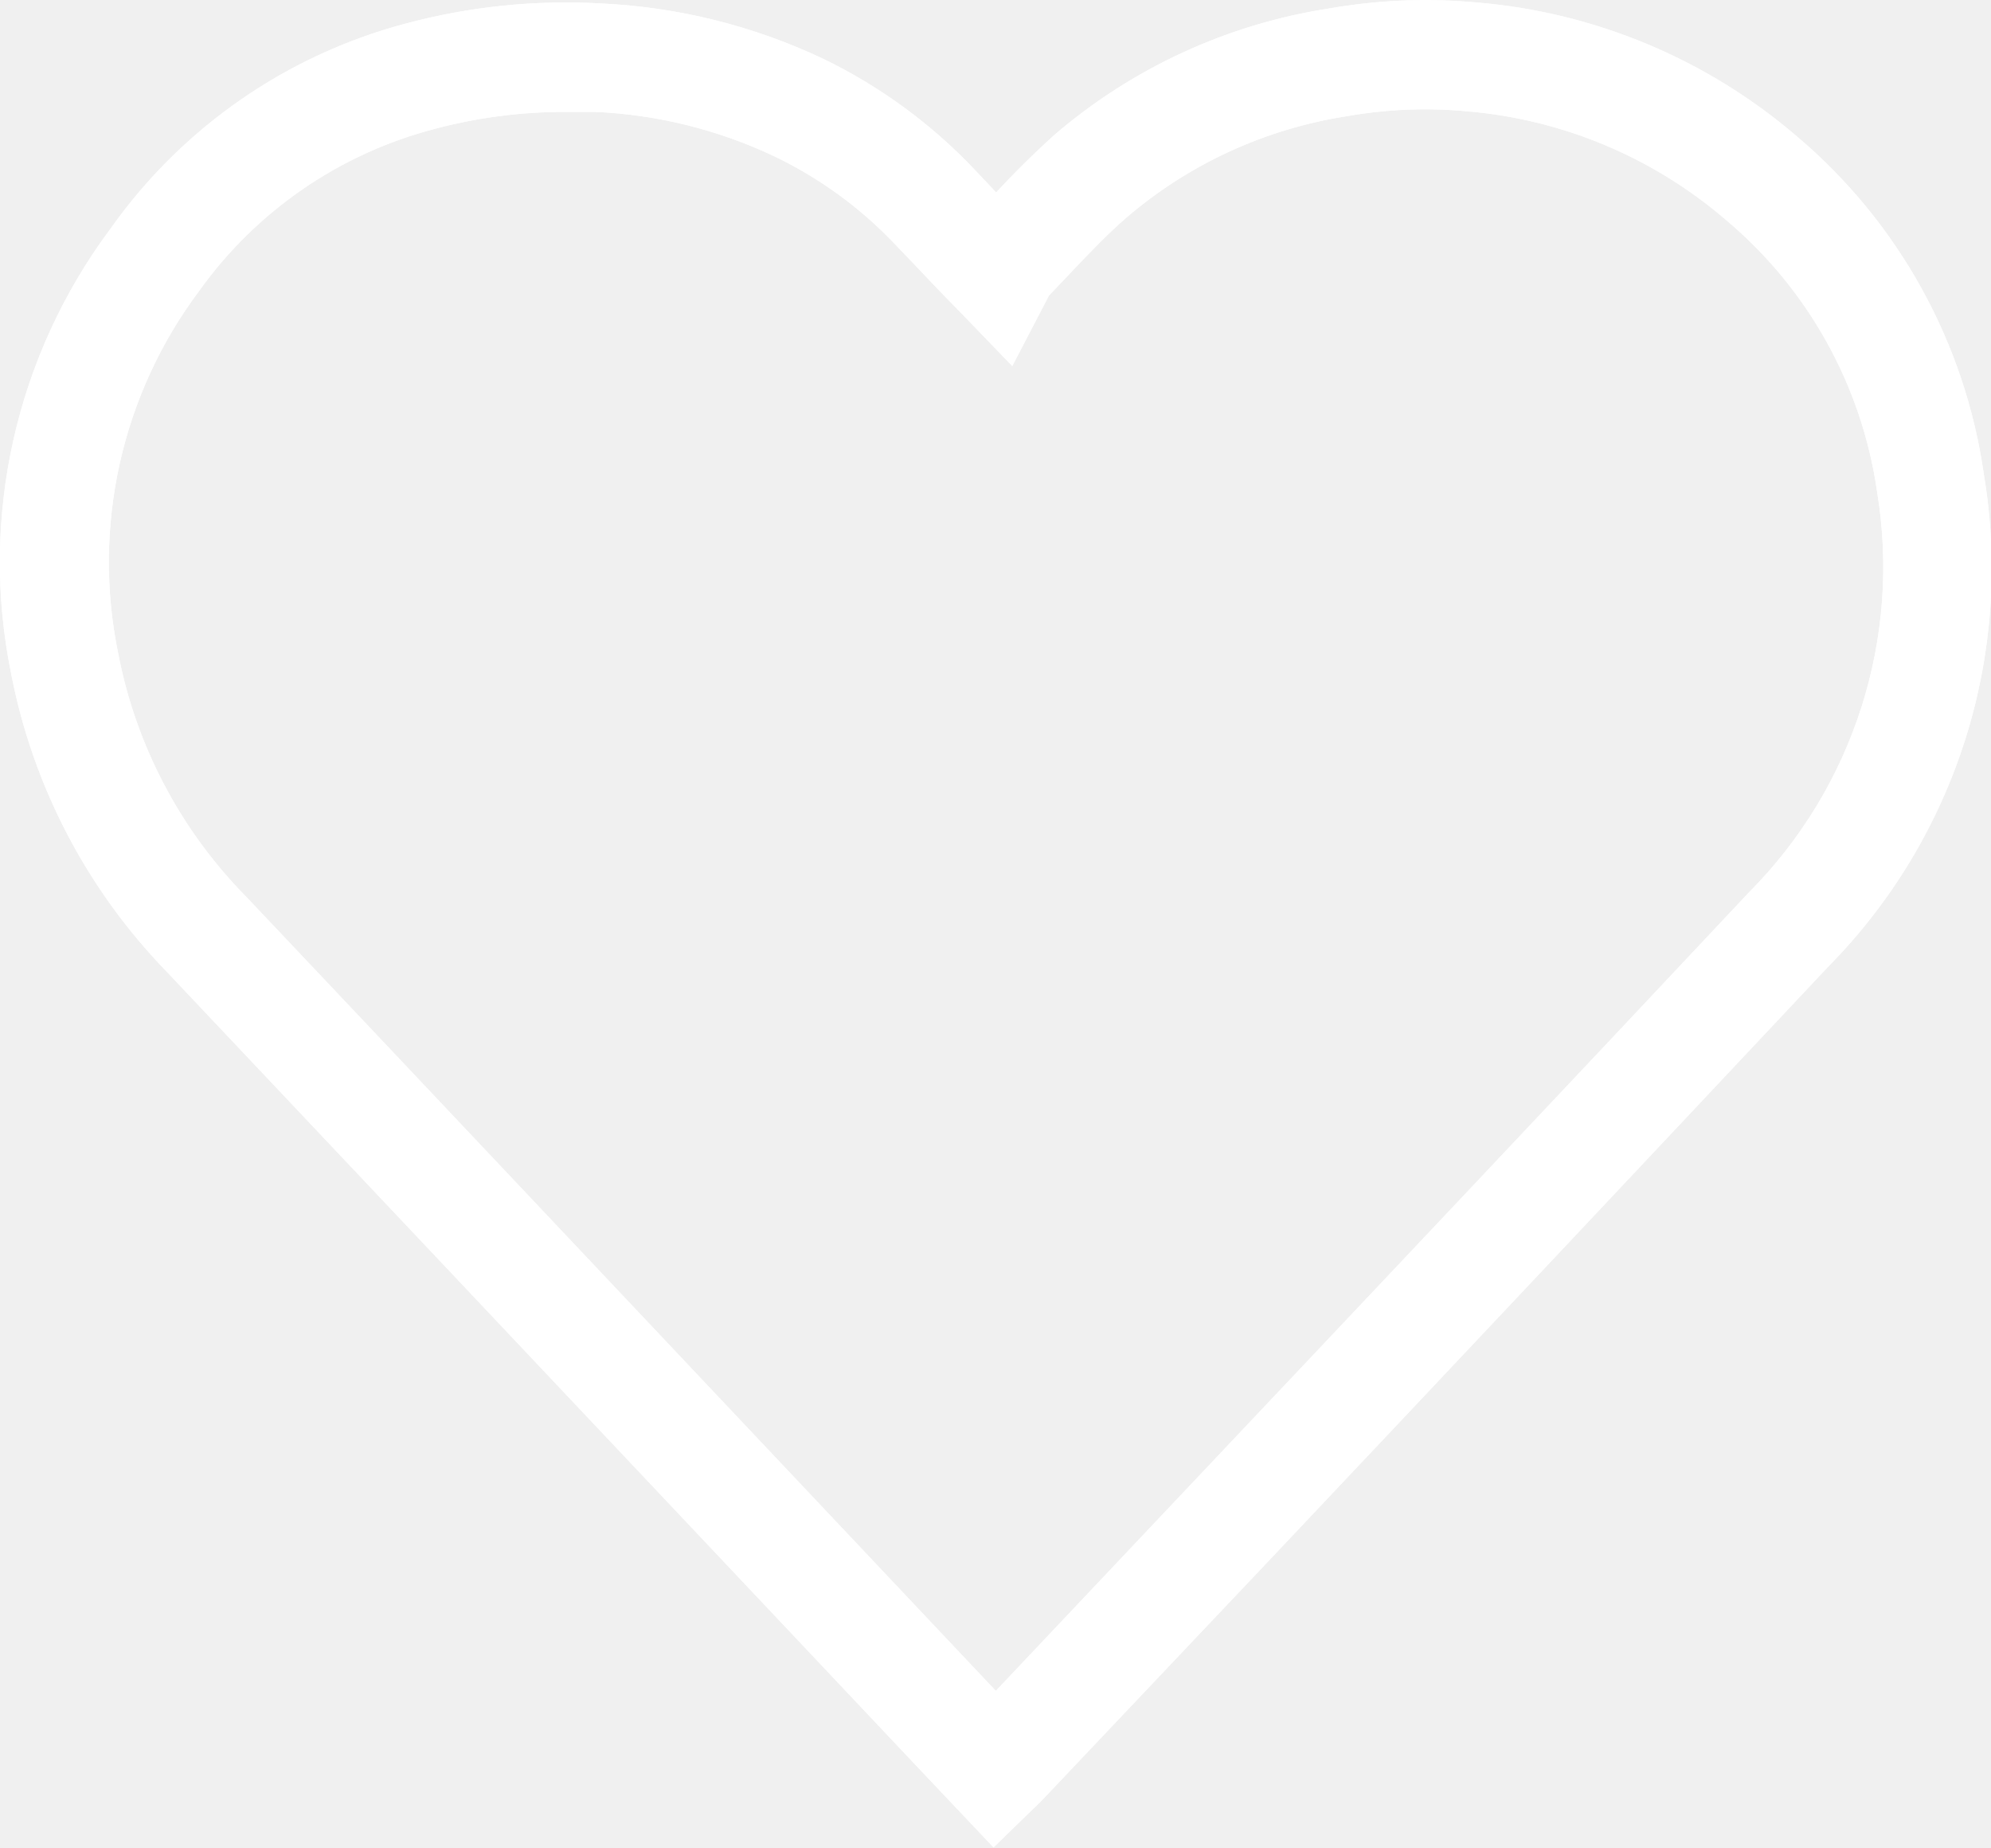
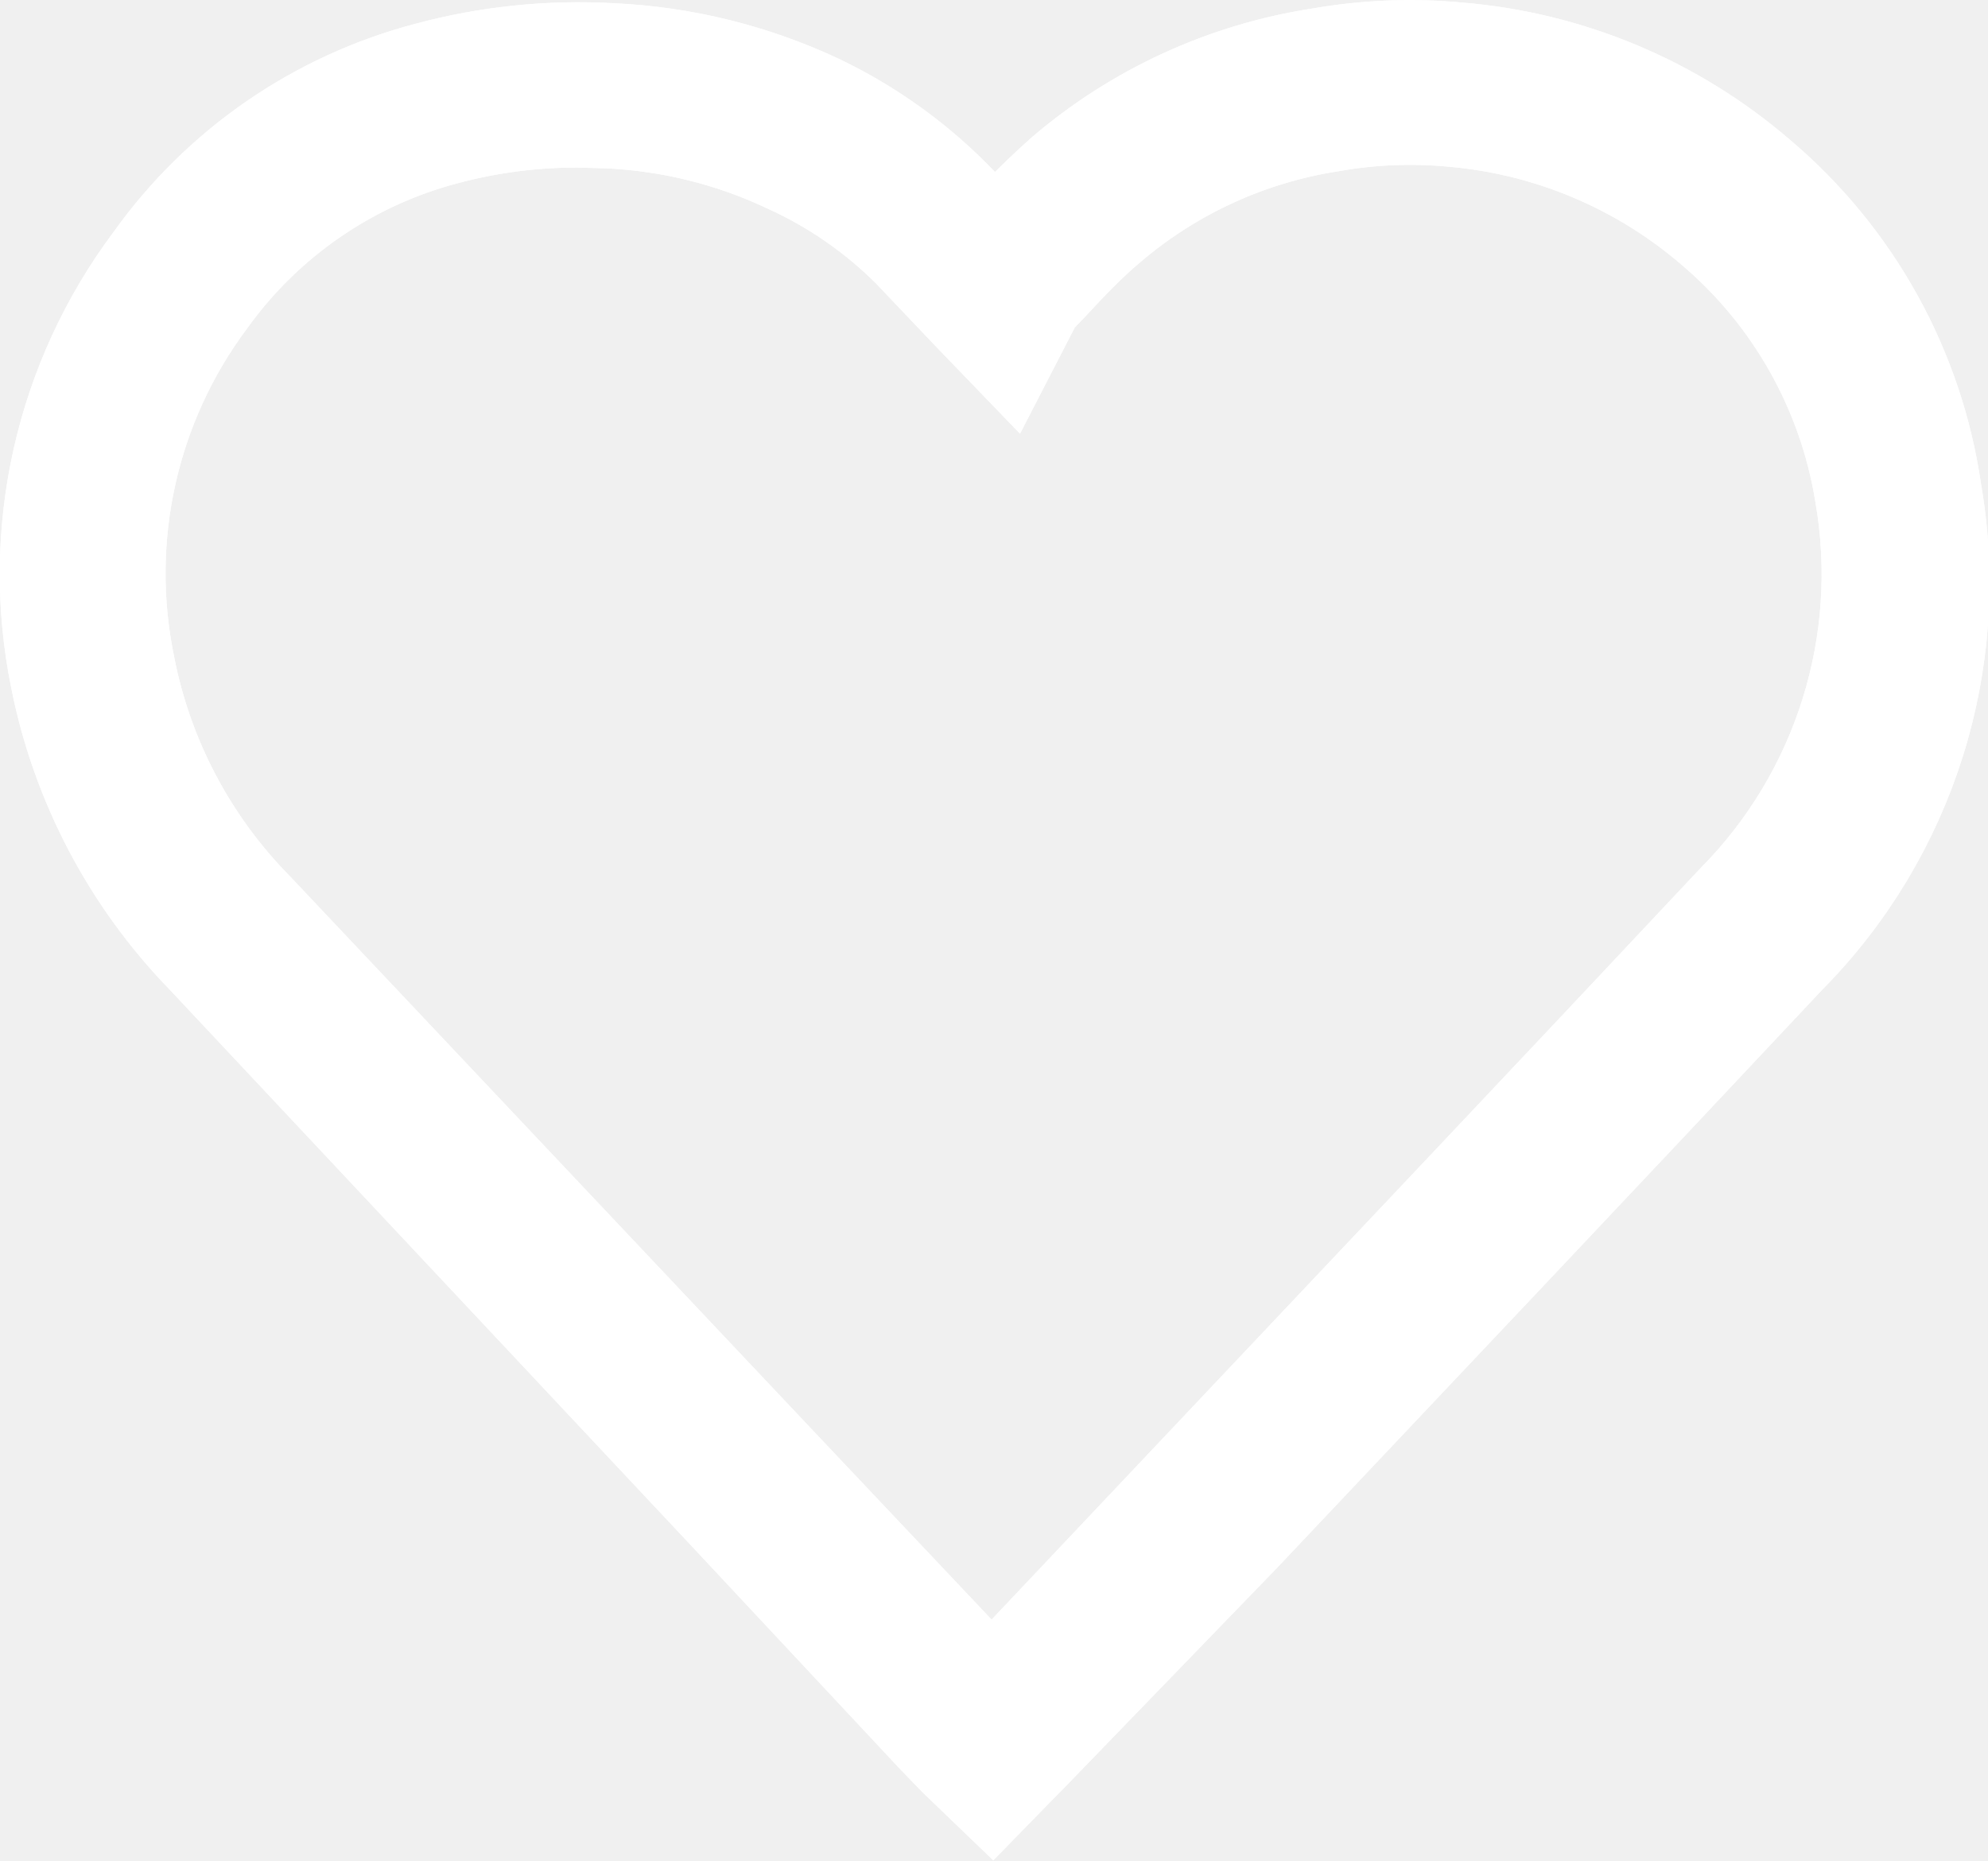
- <svg xmlns="http://www.w3.org/2000/svg" viewBox="0 0 91.11 84.52">
+ <svg xmlns="http://www.w3.org/2000/svg" viewBox="0 0 24.8 23.21">
  <defs>
    <style>.cls-1{fill:#fff;stroke:#fff;stroke-miterlimit:10;}</style>
  </defs>
  <g id="Capa_2" data-name="Capa 2">
    <g id="Capa_1-2" data-name="Capa 1">
      <g id="QLDHWu.tif">
-         <path class="cls-1" d="M45.48,83.81l-1.95-2.06-1.05-1.11-9.72-10.3C24.65,61.75,16.26,52.86,8,44.12a26.4,26.4,0,0,1-7-13.4,25,25,0,0,1,4.49-20A23.59,23.59,0,0,1,18.7,1.56a27.82,27.82,0,0,1,8.82-.9,26.13,26.13,0,0,1,9.91,2.47,23.31,23.31,0,0,1,6.83,5l.69.73.64.68,0,0a42.14,42.14,0,0,1,3-3A24.71,24.71,0,0,1,60.91.88,25,25,0,0,1,67.52.61a25.26,25.26,0,0,1,14.37,6,24.34,24.34,0,0,1,8.4,15.18,25.44,25.44,0,0,1-7,22.1C74.73,53,66,62.28,57.55,71.22L47.34,82l-.29.29-.12.11ZM25.89,4.62a23.52,23.52,0,0,0-6.15.8A19.68,19.68,0,0,0,8.72,13,21.19,21.19,0,0,0,4.92,30a22.17,22.17,0,0,0,6,11.39C19.17,50.11,27.55,59,35.67,67.6l9.72,10.3.18.19,9.08-9.61c8.45-8.94,17.18-18.18,25.74-27.3a21.61,21.61,0,0,0,6-18.77A20.44,20.44,0,0,0,79.27,9.65,21.34,21.34,0,0,0,67.13,4.59a21,21,0,0,0-5.56.23A20.77,20.77,0,0,0,51.25,9.55c-.94.81-1.8,1.72-2.72,2.69l-.95,1-.11.22-1.27,2.44-1.93-2c-.84-.85-1.55-1.6-2.25-2.34l-.69-.72a19.32,19.32,0,0,0-5.66-4.13,21.85,21.85,0,0,0-8.4-2.09Q26.59,4.62,25.89,4.62Z" />
-         <path class="cls-1" d="M45.48,83.81l-1.95-2.06-1.05-1.11-9.72-10.3C24.65,61.75,16.26,52.86,8,44.12a26.4,26.4,0,0,1-7-13.4,25,25,0,0,1,4.49-20A23.59,23.59,0,0,1,18.7,1.56a27.82,27.82,0,0,1,8.82-.9,26.13,26.13,0,0,1,9.91,2.47,23.31,23.31,0,0,1,6.83,5l.69.73.64.68,0,0a42.14,42.14,0,0,1,3-3A24.71,24.71,0,0,1,60.91.88,25,25,0,0,1,67.52.61a25.26,25.26,0,0,1,14.37,6,24.34,24.34,0,0,1,8.4,15.18,25.44,25.44,0,0,1-7,22.1C74.73,53,66,62.28,57.55,71.22L47.34,82l-.29.29-.12.11ZM25.89,4.62a23.52,23.52,0,0,0-6.15.8A19.68,19.68,0,0,0,8.72,13,21.19,21.19,0,0,0,4.92,30a22.17,22.17,0,0,0,6,11.39C19.17,50.11,27.55,59,35.67,67.6l9.72,10.3.18.19,9.08-9.61c8.45-8.94,17.18-18.18,25.74-27.3a21.61,21.61,0,0,0,6-18.77A20.44,20.44,0,0,0,79.27,9.65,21.34,21.34,0,0,0,67.13,4.59a21,21,0,0,0-5.56.23A20.77,20.77,0,0,0,51.25,9.55c-.94.81-1.8,1.72-2.72,2.69l-.95,1-.11.22-1.27,2.44-1.93-2c-.84-.85-1.55-1.6-2.25-2.34l-.69-.72a19.32,19.32,0,0,0-5.66-4.13,21.85,21.85,0,0,0-8.4-2.09Q26.59,4.62,25.89,4.62Z" />
+         <path class="cls-1" d="M12.38,22.5,11.86,22l-.28-.29L9,18.95,2.48,12A7,7,0,0,1,.63,8.48,6.62,6.62,0,0,1,1.82,3.19,6.23,6.23,0,0,1,5.31.78,7.35,7.35,0,0,1,7.64.54a6.9,6.9,0,0,1,2.62.65,6.16,6.16,0,0,1,1.8,1.31l.18.19.17.18h0a11.13,11.13,0,0,1,.79-.78A6.53,6.53,0,0,1,16.45.6,6.59,6.59,0,0,1,18.2.53,6.67,6.67,0,0,1,22,2.12a6.43,6.43,0,0,1,2.22,4A6.72,6.72,0,0,1,22.37,12c-2.26,2.41-4.57,4.85-6.8,7.21L12.87,22l-.08.08,0,0ZM7.21,1.59a6.21,6.21,0,0,0-1.62.21,5.2,5.2,0,0,0-2.91,2,5.6,5.6,0,0,0-1,4.48,5.85,5.85,0,0,0,1.58,3l6.54,6.93,2.57,2.72,0,0,2.4-2.54c2.23-2.36,4.54-4.8,6.8-7.21a5.71,5.71,0,0,0,1.57-5A5.4,5.4,0,0,0,21.3,2.92,5.63,5.63,0,0,0,18.1,1.58a5.55,5.55,0,0,0-1.47.06A5.48,5.48,0,0,0,13.9,2.89c-.25.21-.48.45-.72.71l-.25.26,0,.06-.33.64L12.06,4l-.59-.62-.18-.19A5.1,5.1,0,0,0,9.79,2.15,5.77,5.77,0,0,0,7.58,1.6Z" />
+         <path class="cls-1" d="M12.38,22.5,11.86,22l-.28-.29L9,18.95,2.48,12A7,7,0,0,1,.63,8.48,6.62,6.62,0,0,1,1.82,3.19,6.23,6.23,0,0,1,5.31.78,7.35,7.35,0,0,1,7.64.54a6.9,6.9,0,0,1,2.62.65,6.16,6.16,0,0,1,1.8,1.31l.18.19.17.18h0a11.13,11.13,0,0,1,.79-.78A6.53,6.53,0,0,1,16.45.6,6.59,6.59,0,0,1,18.2.53,6.67,6.67,0,0,1,22,2.12a6.43,6.43,0,0,1,2.22,4A6.72,6.72,0,0,1,22.37,12c-2.26,2.41-4.57,4.85-6.8,7.21L12.87,22l-.08.08,0,0ZM7.21,1.59a6.21,6.21,0,0,0-1.62.21,5.2,5.2,0,0,0-2.91,2,5.6,5.6,0,0,0-1,4.48,5.85,5.85,0,0,0,1.58,3l6.54,6.93,2.57,2.72,0,0,2.4-2.54c2.23-2.36,4.54-4.8,6.8-7.21a5.71,5.71,0,0,0,1.57-5A5.4,5.4,0,0,0,21.3,2.92,5.63,5.63,0,0,0,18.1,1.58a5.55,5.55,0,0,0-1.47.06A5.48,5.48,0,0,0,13.9,2.89c-.25.21-.48.45-.72.71l-.25.26,0,.06-.33.64L12.06,4l-.59-.62-.18-.19A5.1,5.1,0,0,0,9.79,2.15,5.77,5.77,0,0,0,7.58,1.6Z" />
      </g>
    </g>
  </g>
</svg>
